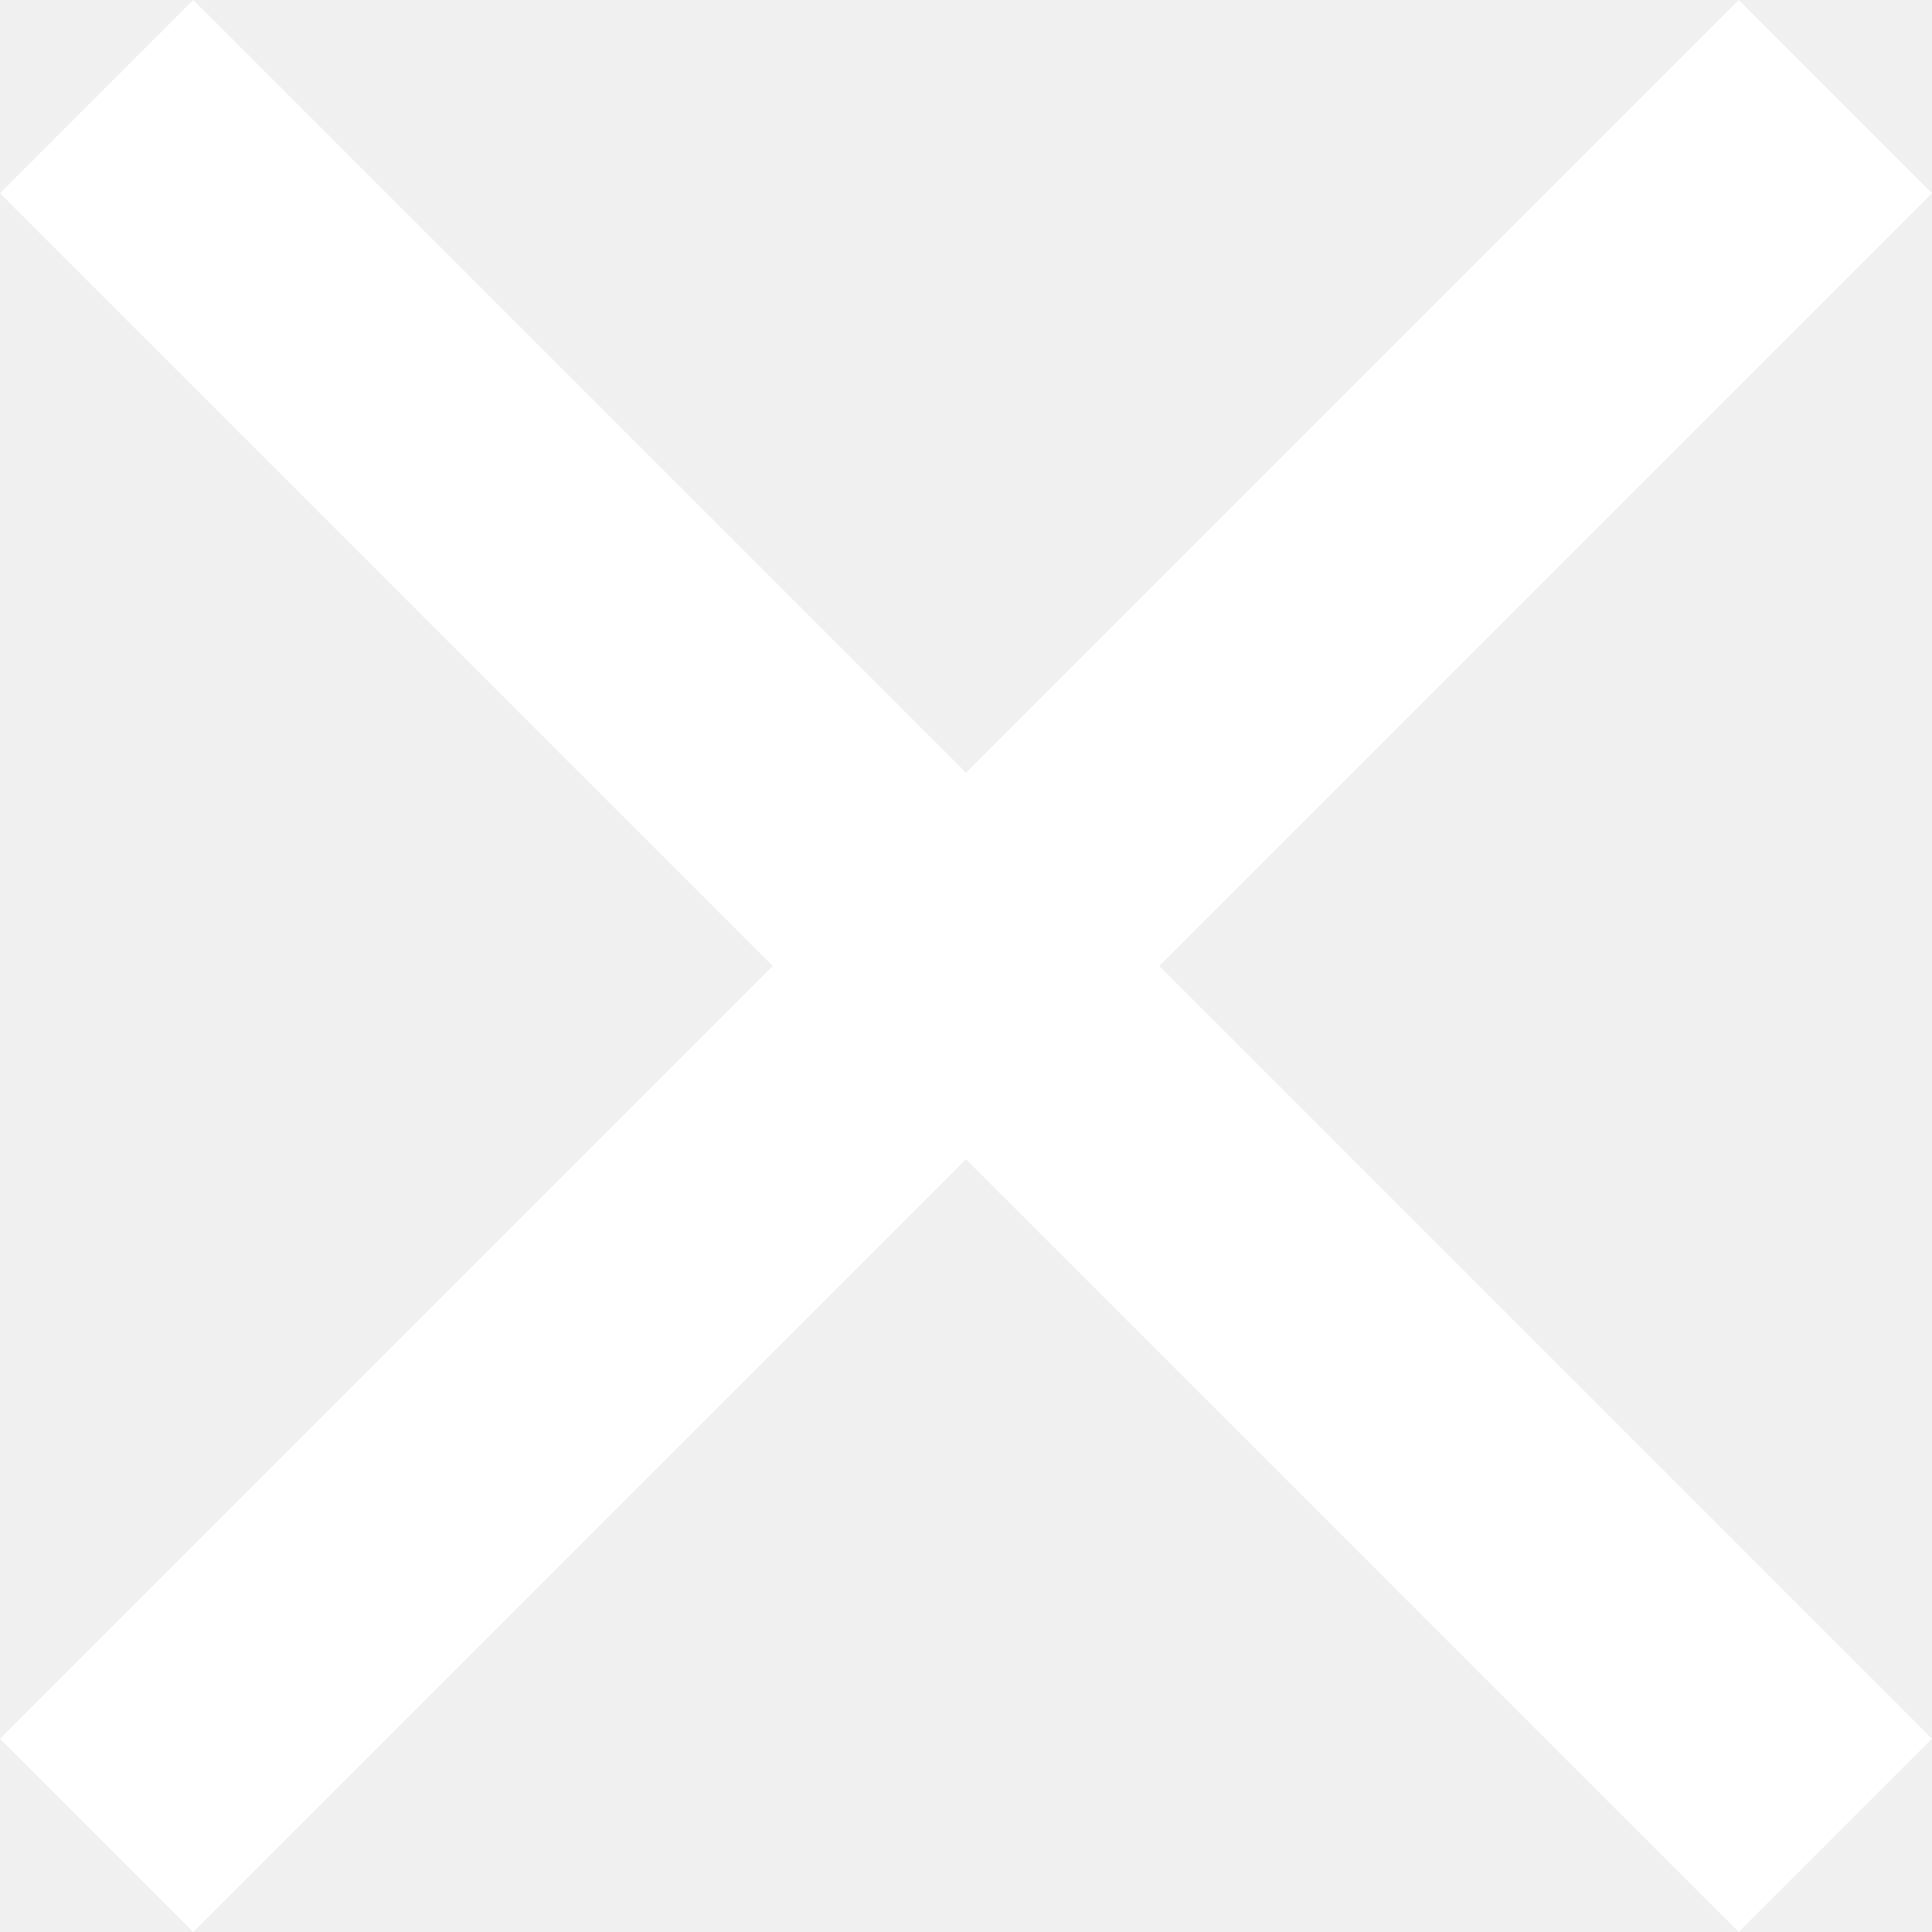
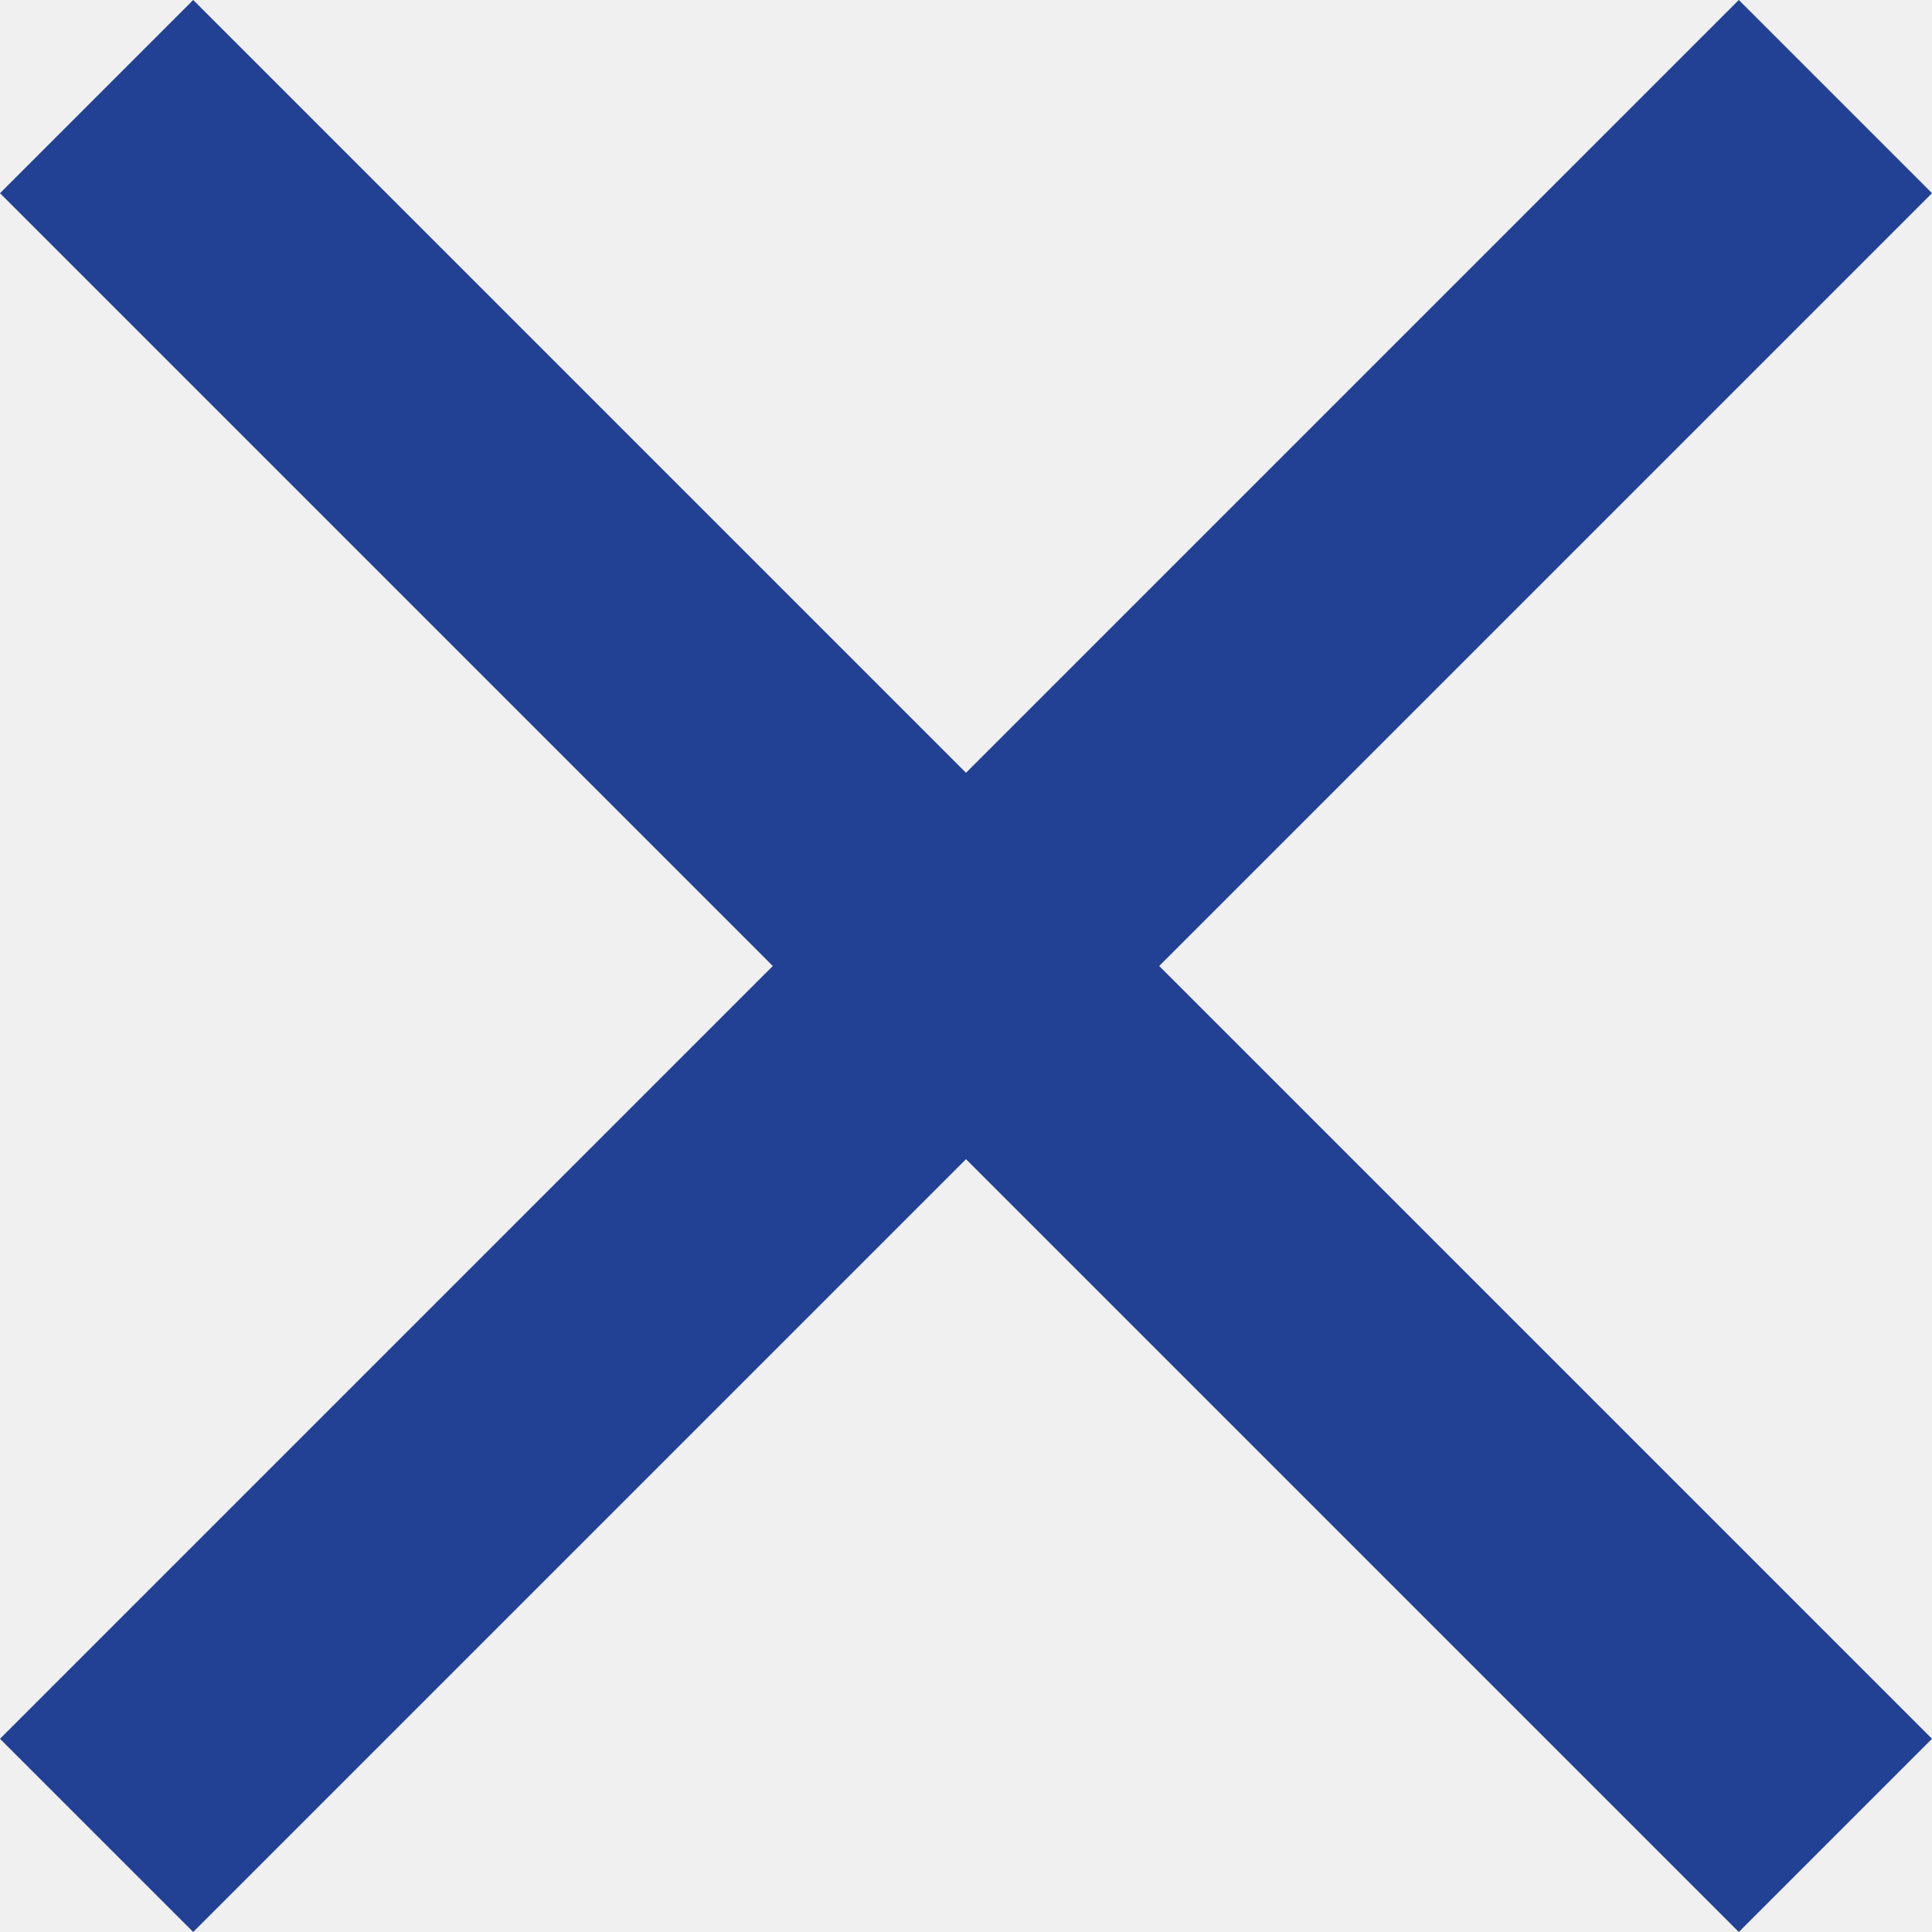
<svg xmlns="http://www.w3.org/2000/svg" width="32" height="32" viewBox="0 0 32 32" fill="none">
-   <path d="M32 28.8L19.2 16L32 3.2L28.8 0L16 12.8L3.2 0L0 3.2L12.8 16L0 28.8L3.2 32L16 19.2L28.8 32L32 28.8Z" fill="white" />
+   <path d="M32 28.8L19.2 16L32 3.2L28.8 0L16 12.8L3.2 0L0 3.2L12.8 16L0 28.8L3.2 32L16 19.2L28.8 32L32 28.8Z" fill="#224094" />
</svg>
